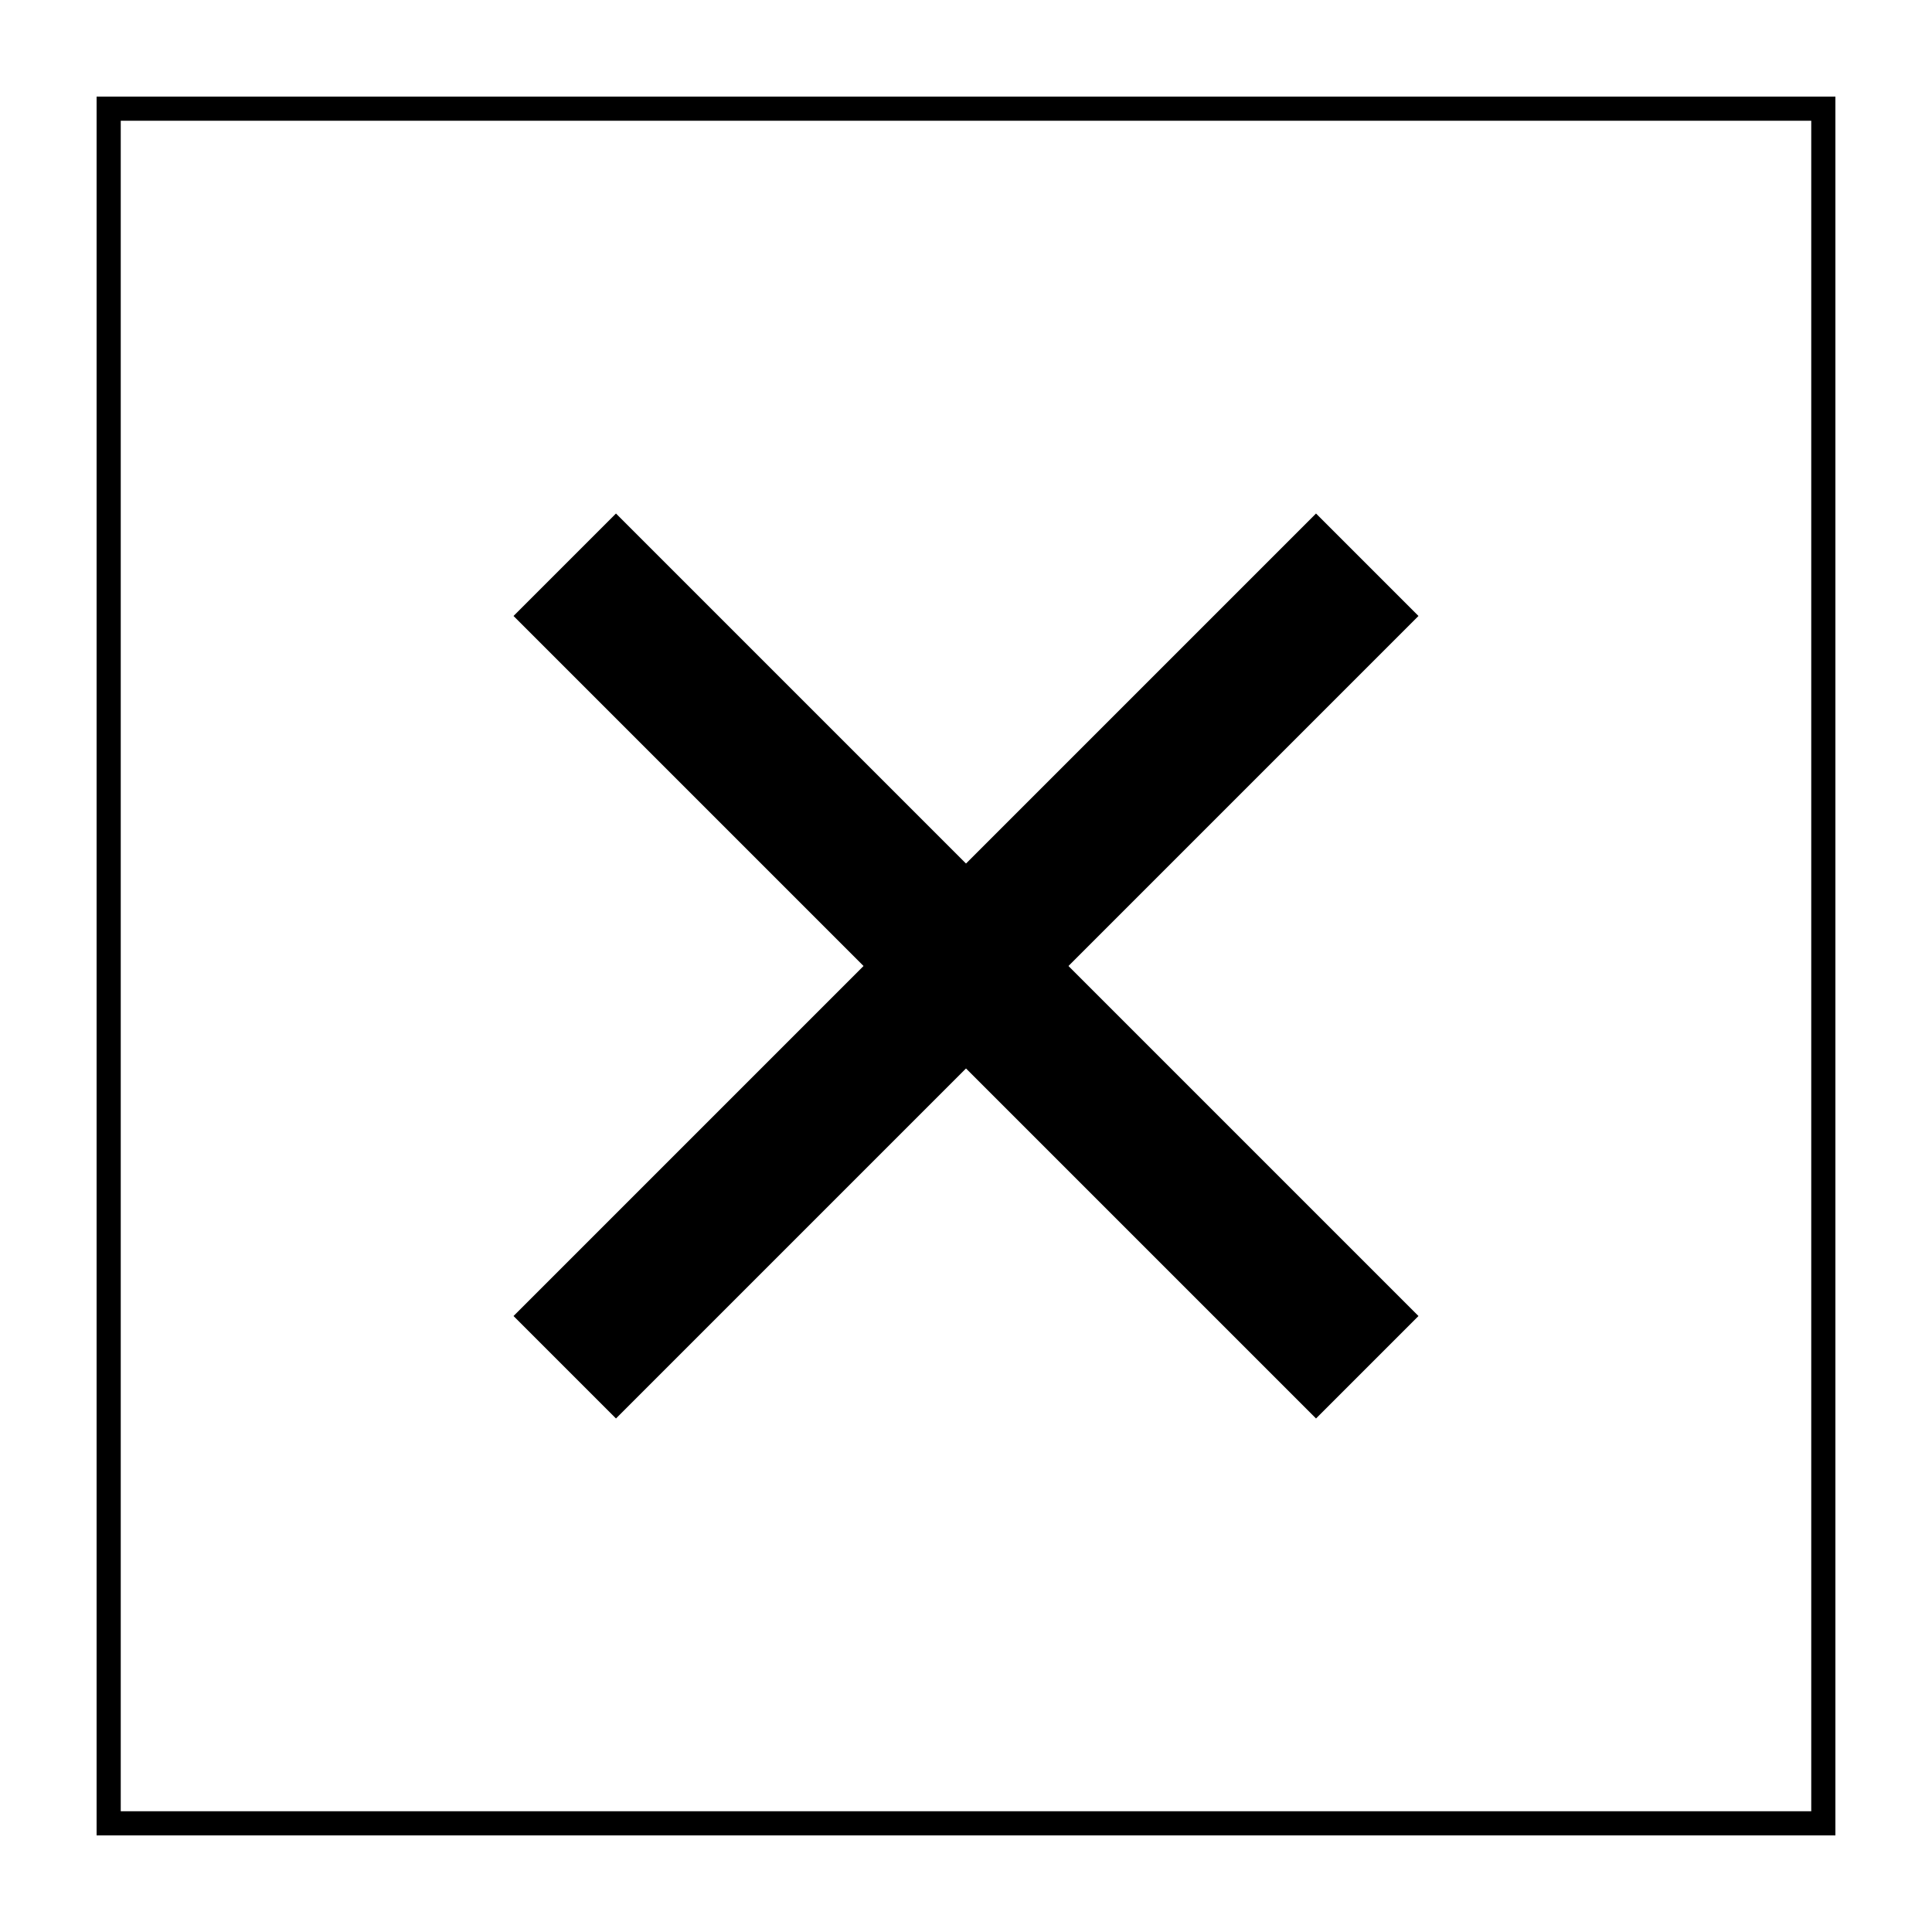
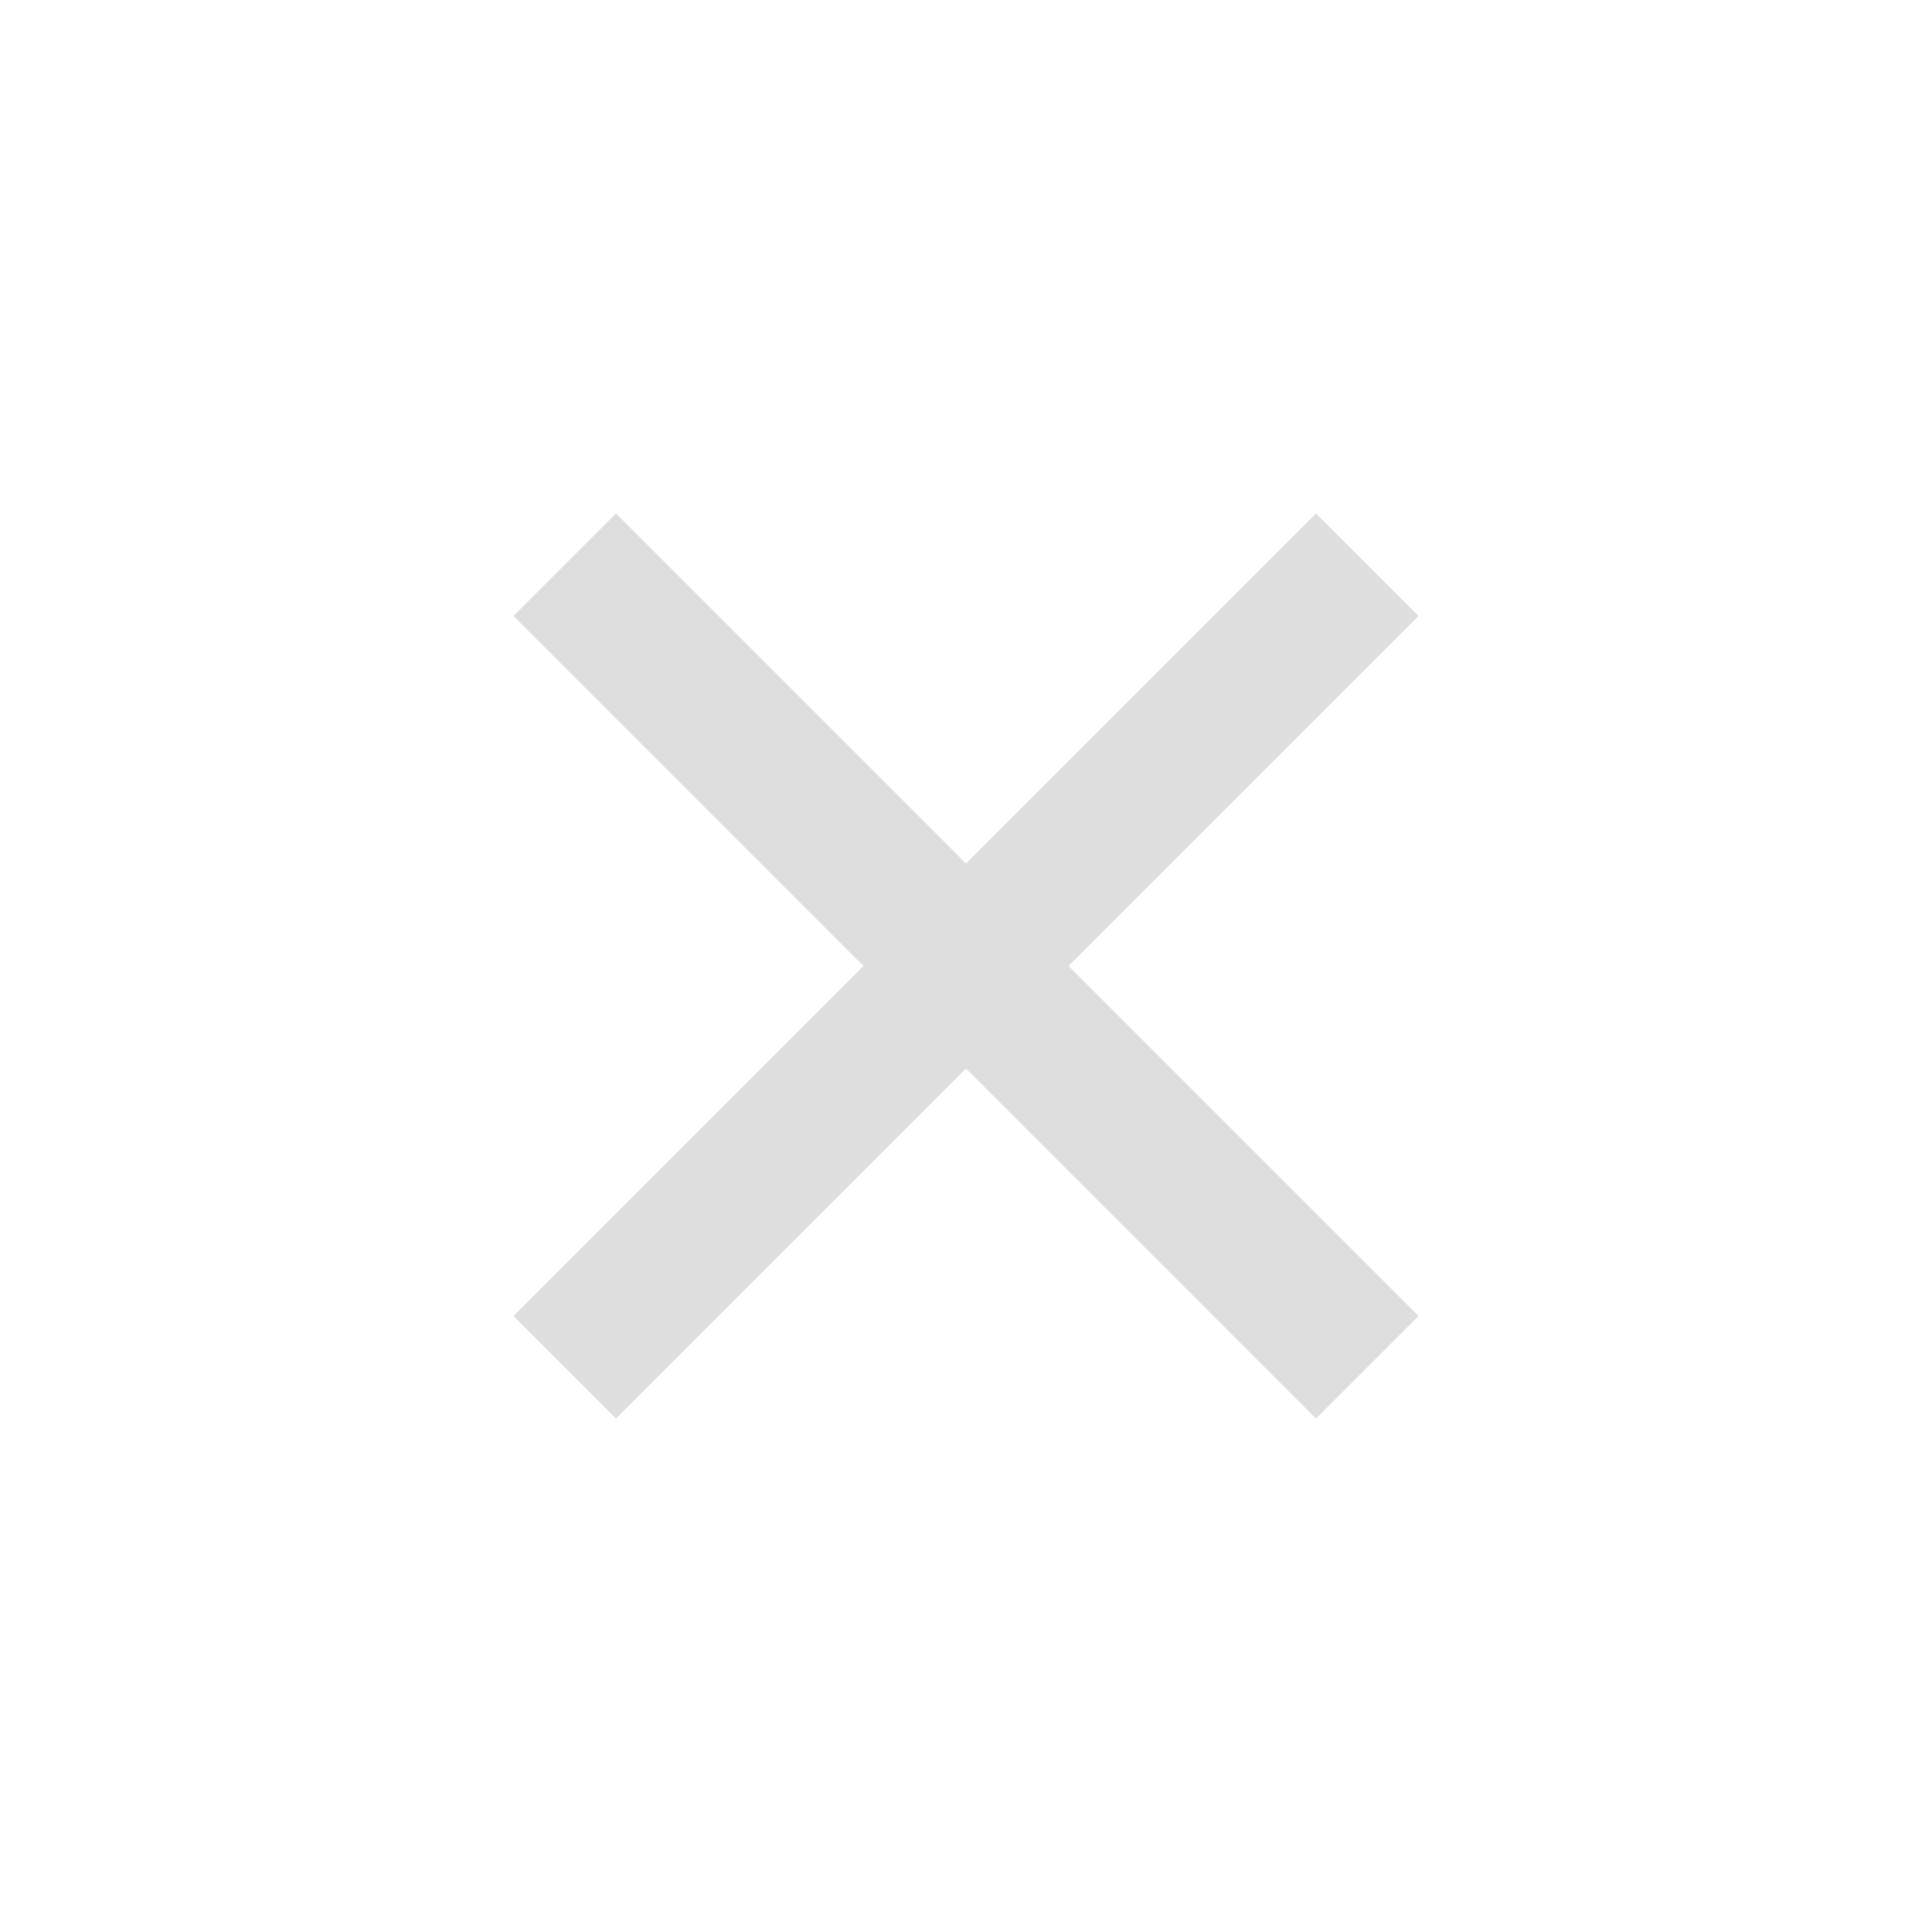
<svg xmlns="http://www.w3.org/2000/svg" version="1.1" viewBox="0 0 80 80" style="enable-background:new 0 0 80 80;" xml:space="preserve">
  <g>
-     <rect x="4.5" y="4.5" style="fill:transparent;" width="71" height="71" />
-     <g>
-       <path style="fill:#000000;" d="M75,5v70H5V5H75 M76,4H4v72h72V4L76,4z" />
-     </g>
-   </g>
-   <g>
-     <line style="fill:none;stroke:#000000;stroke-width:6;stroke-miterlimit:10;" x1="23.385" y1="23.385" x2="56.615" y2="56.615" />
-     <line style="fill:none;stroke:#000000;stroke-width:6;stroke-miterlimit:10;" x1="56.615" y1="23.385" x2="23.385" y2="56.615" />
+     <line style="fill:none;stroke:#dedede;stroke-width:6;stroke-miterlimit:10;" x1="23.385" y1="23.385" x2="56.615" y2="56.615" />
+     <line style="fill:none;stroke:#dedede;stroke-width:6;stroke-miterlimit:10;" x1="56.615" y1="23.385" x2="23.385" y2="56.615" />
  </g>
</svg>
